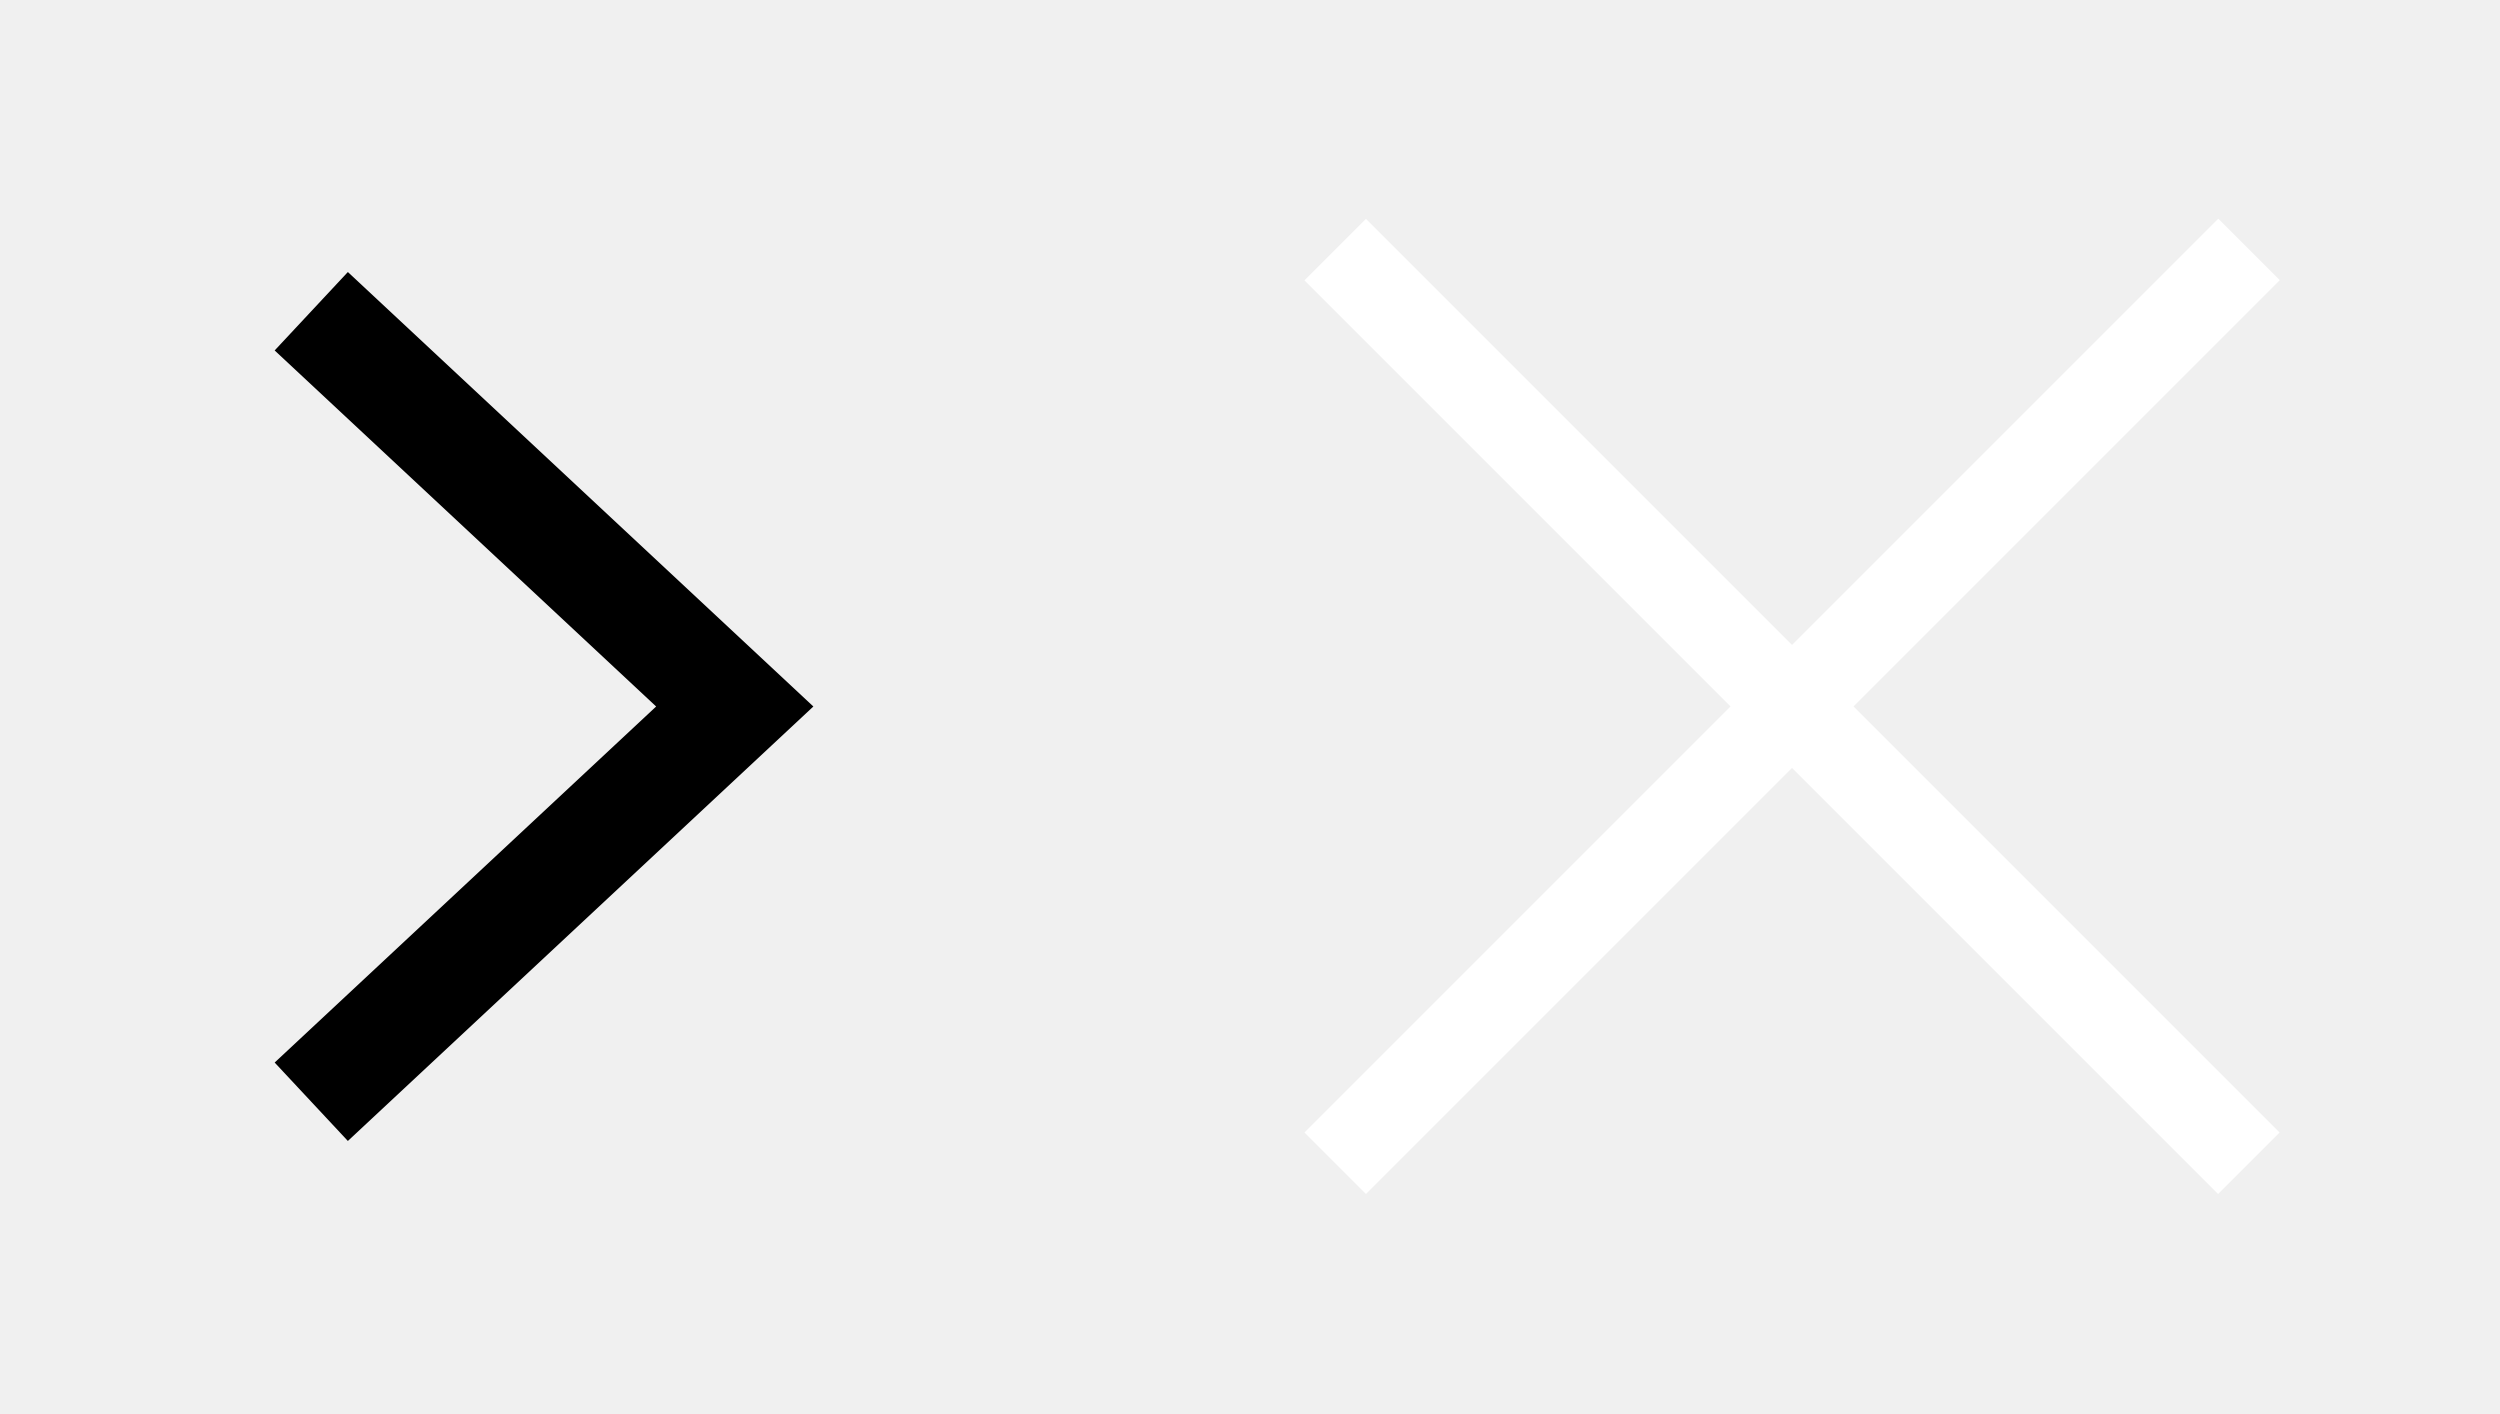
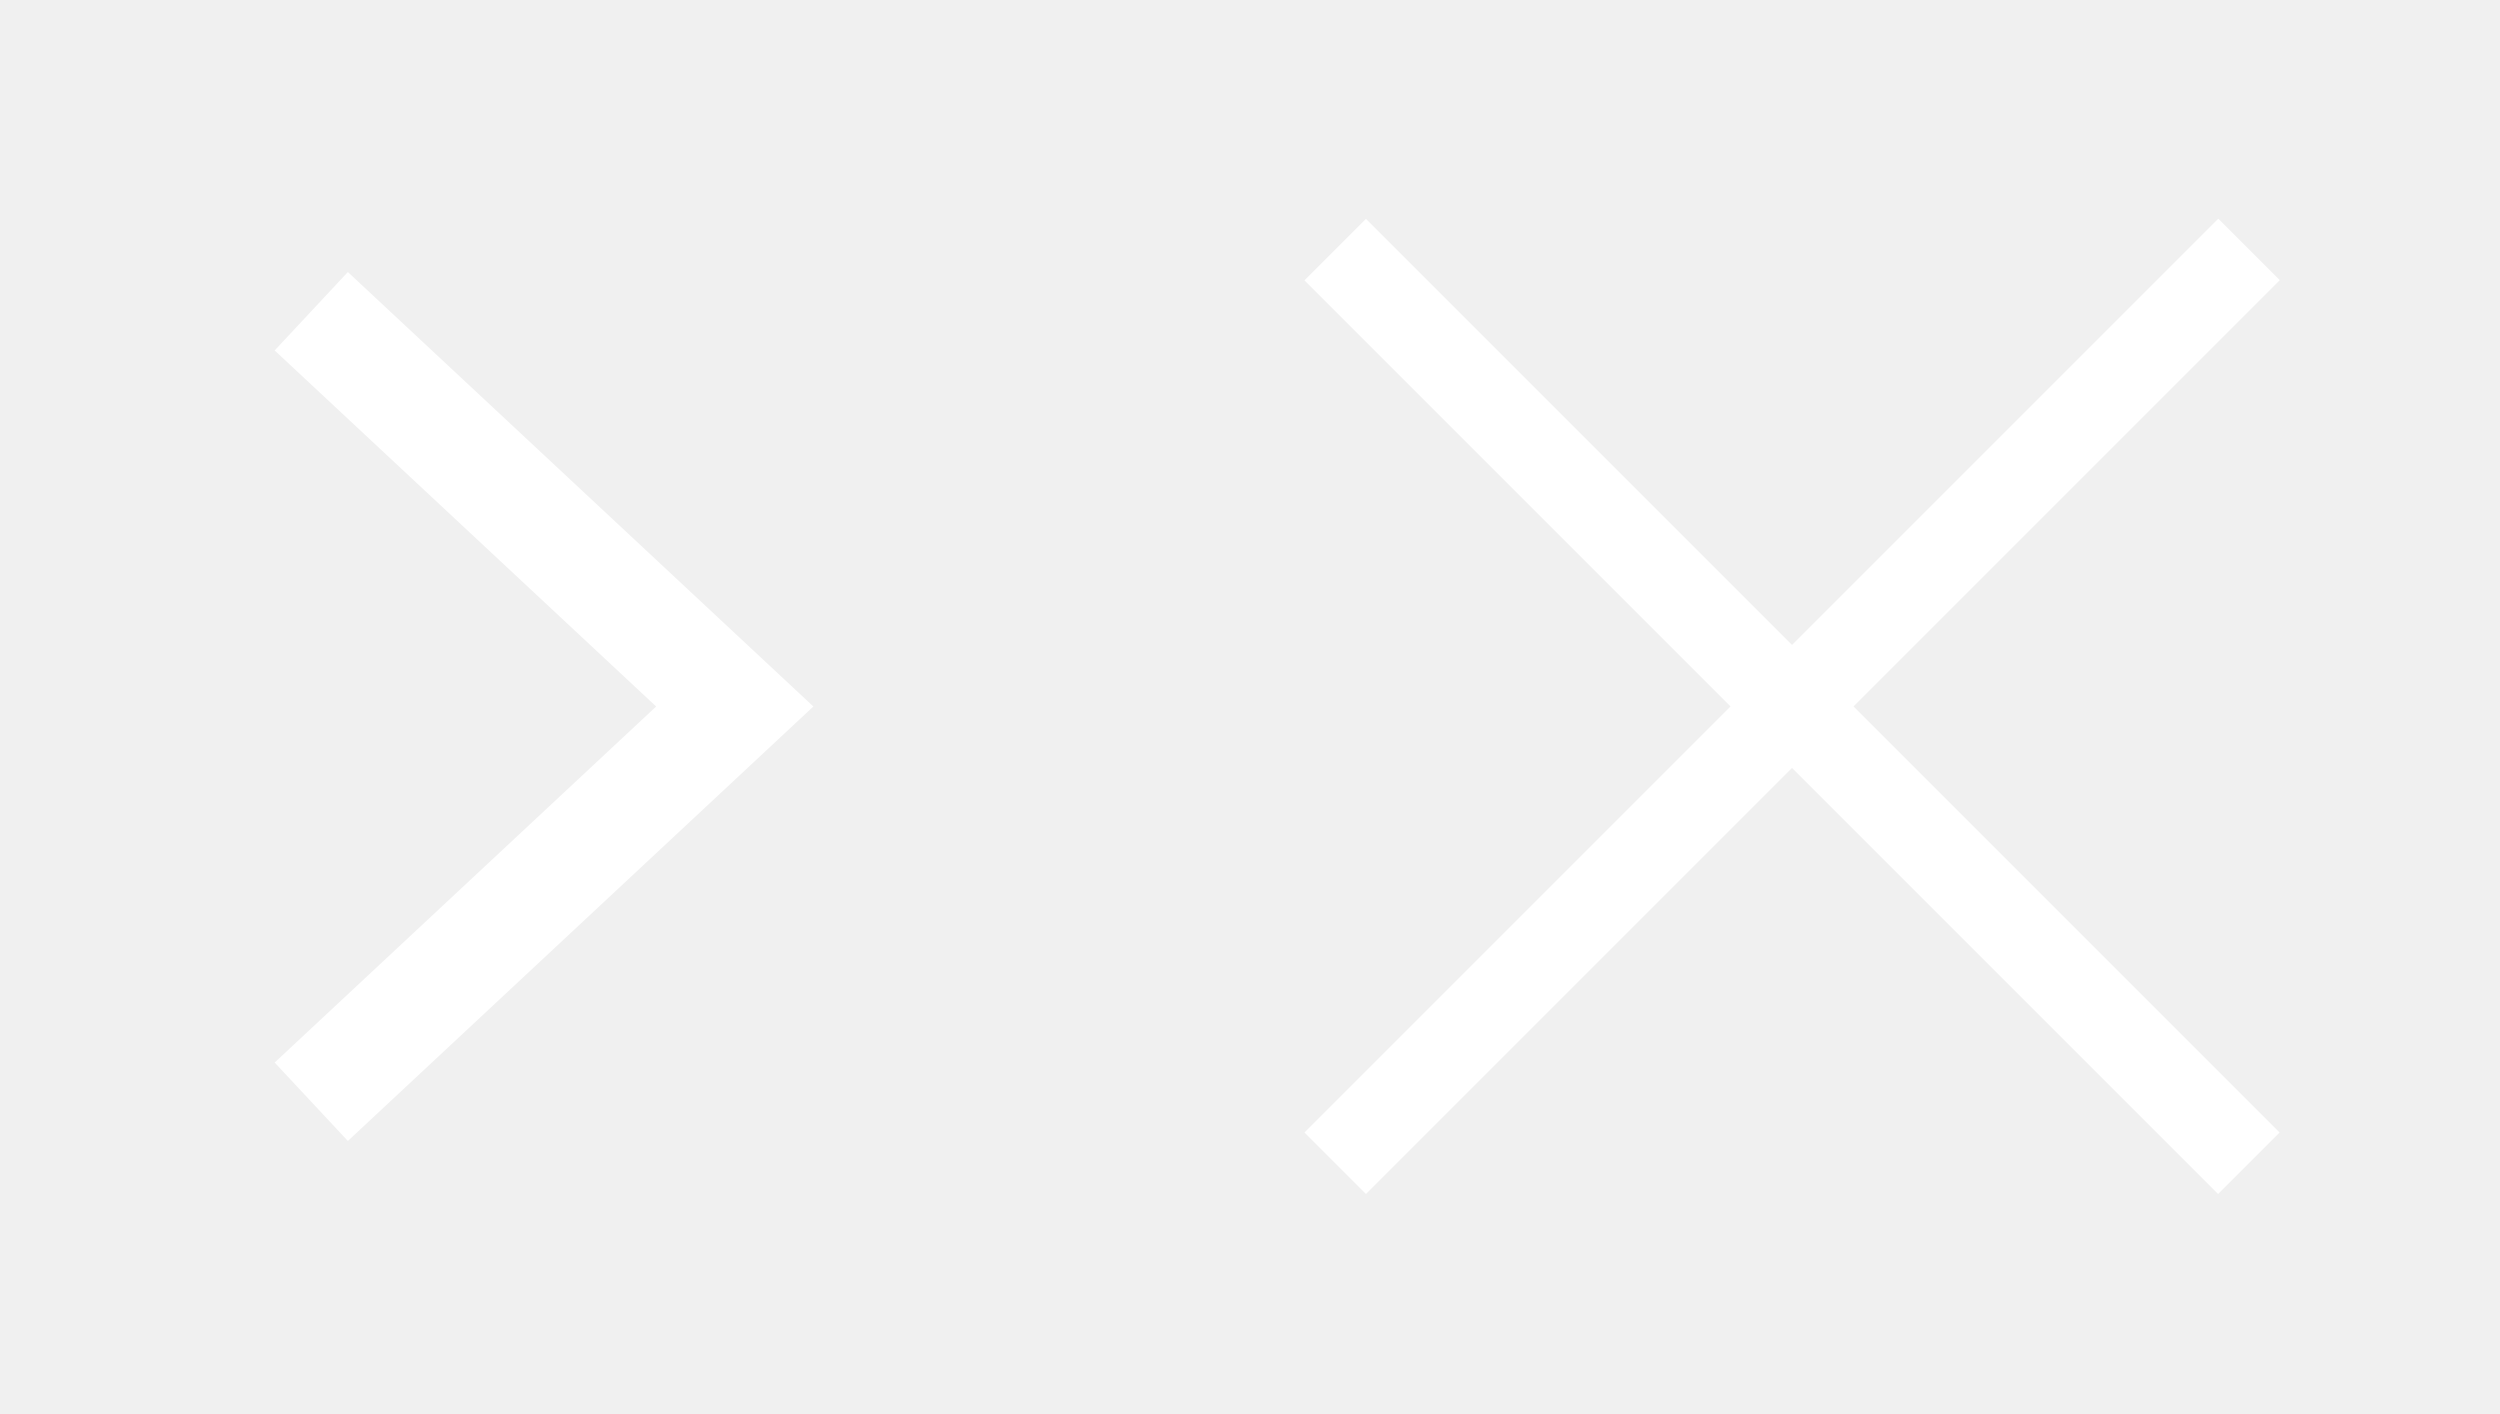
<svg xmlns="http://www.w3.org/2000/svg" width="92" height="52" viewBox="0 0 92 52">
  <view id="arrow" viewBox="0 0 39.95 52" />
  <svg width="39.95" height="52" viewBox="-48.12 -48.12 192.25 250.25">
-     <path d="M7 7l75 70-75 70" stroke-width="19" stroke="#000" fill="none" fill-rule="evenodd" />
+     <path d="M7 7l75 70-75 70" stroke-width="19" stroke="#fff" fill="none" fill-rule="evenodd" />
  </svg>
  <view id="close" viewBox="39.95 0 52 52" />
  <svg width="52" height="52" viewBox="-15.62 -15.62 81.25 81.25" x="39.95">
    <g stroke-linecap="square" stroke="#fff" stroke-width="5" fill="none" fill-rule="evenodd">
      <path d="M.5.5l49 49M.5 49.5L49.51.49" />
    </g>
  </svg>
</svg>
